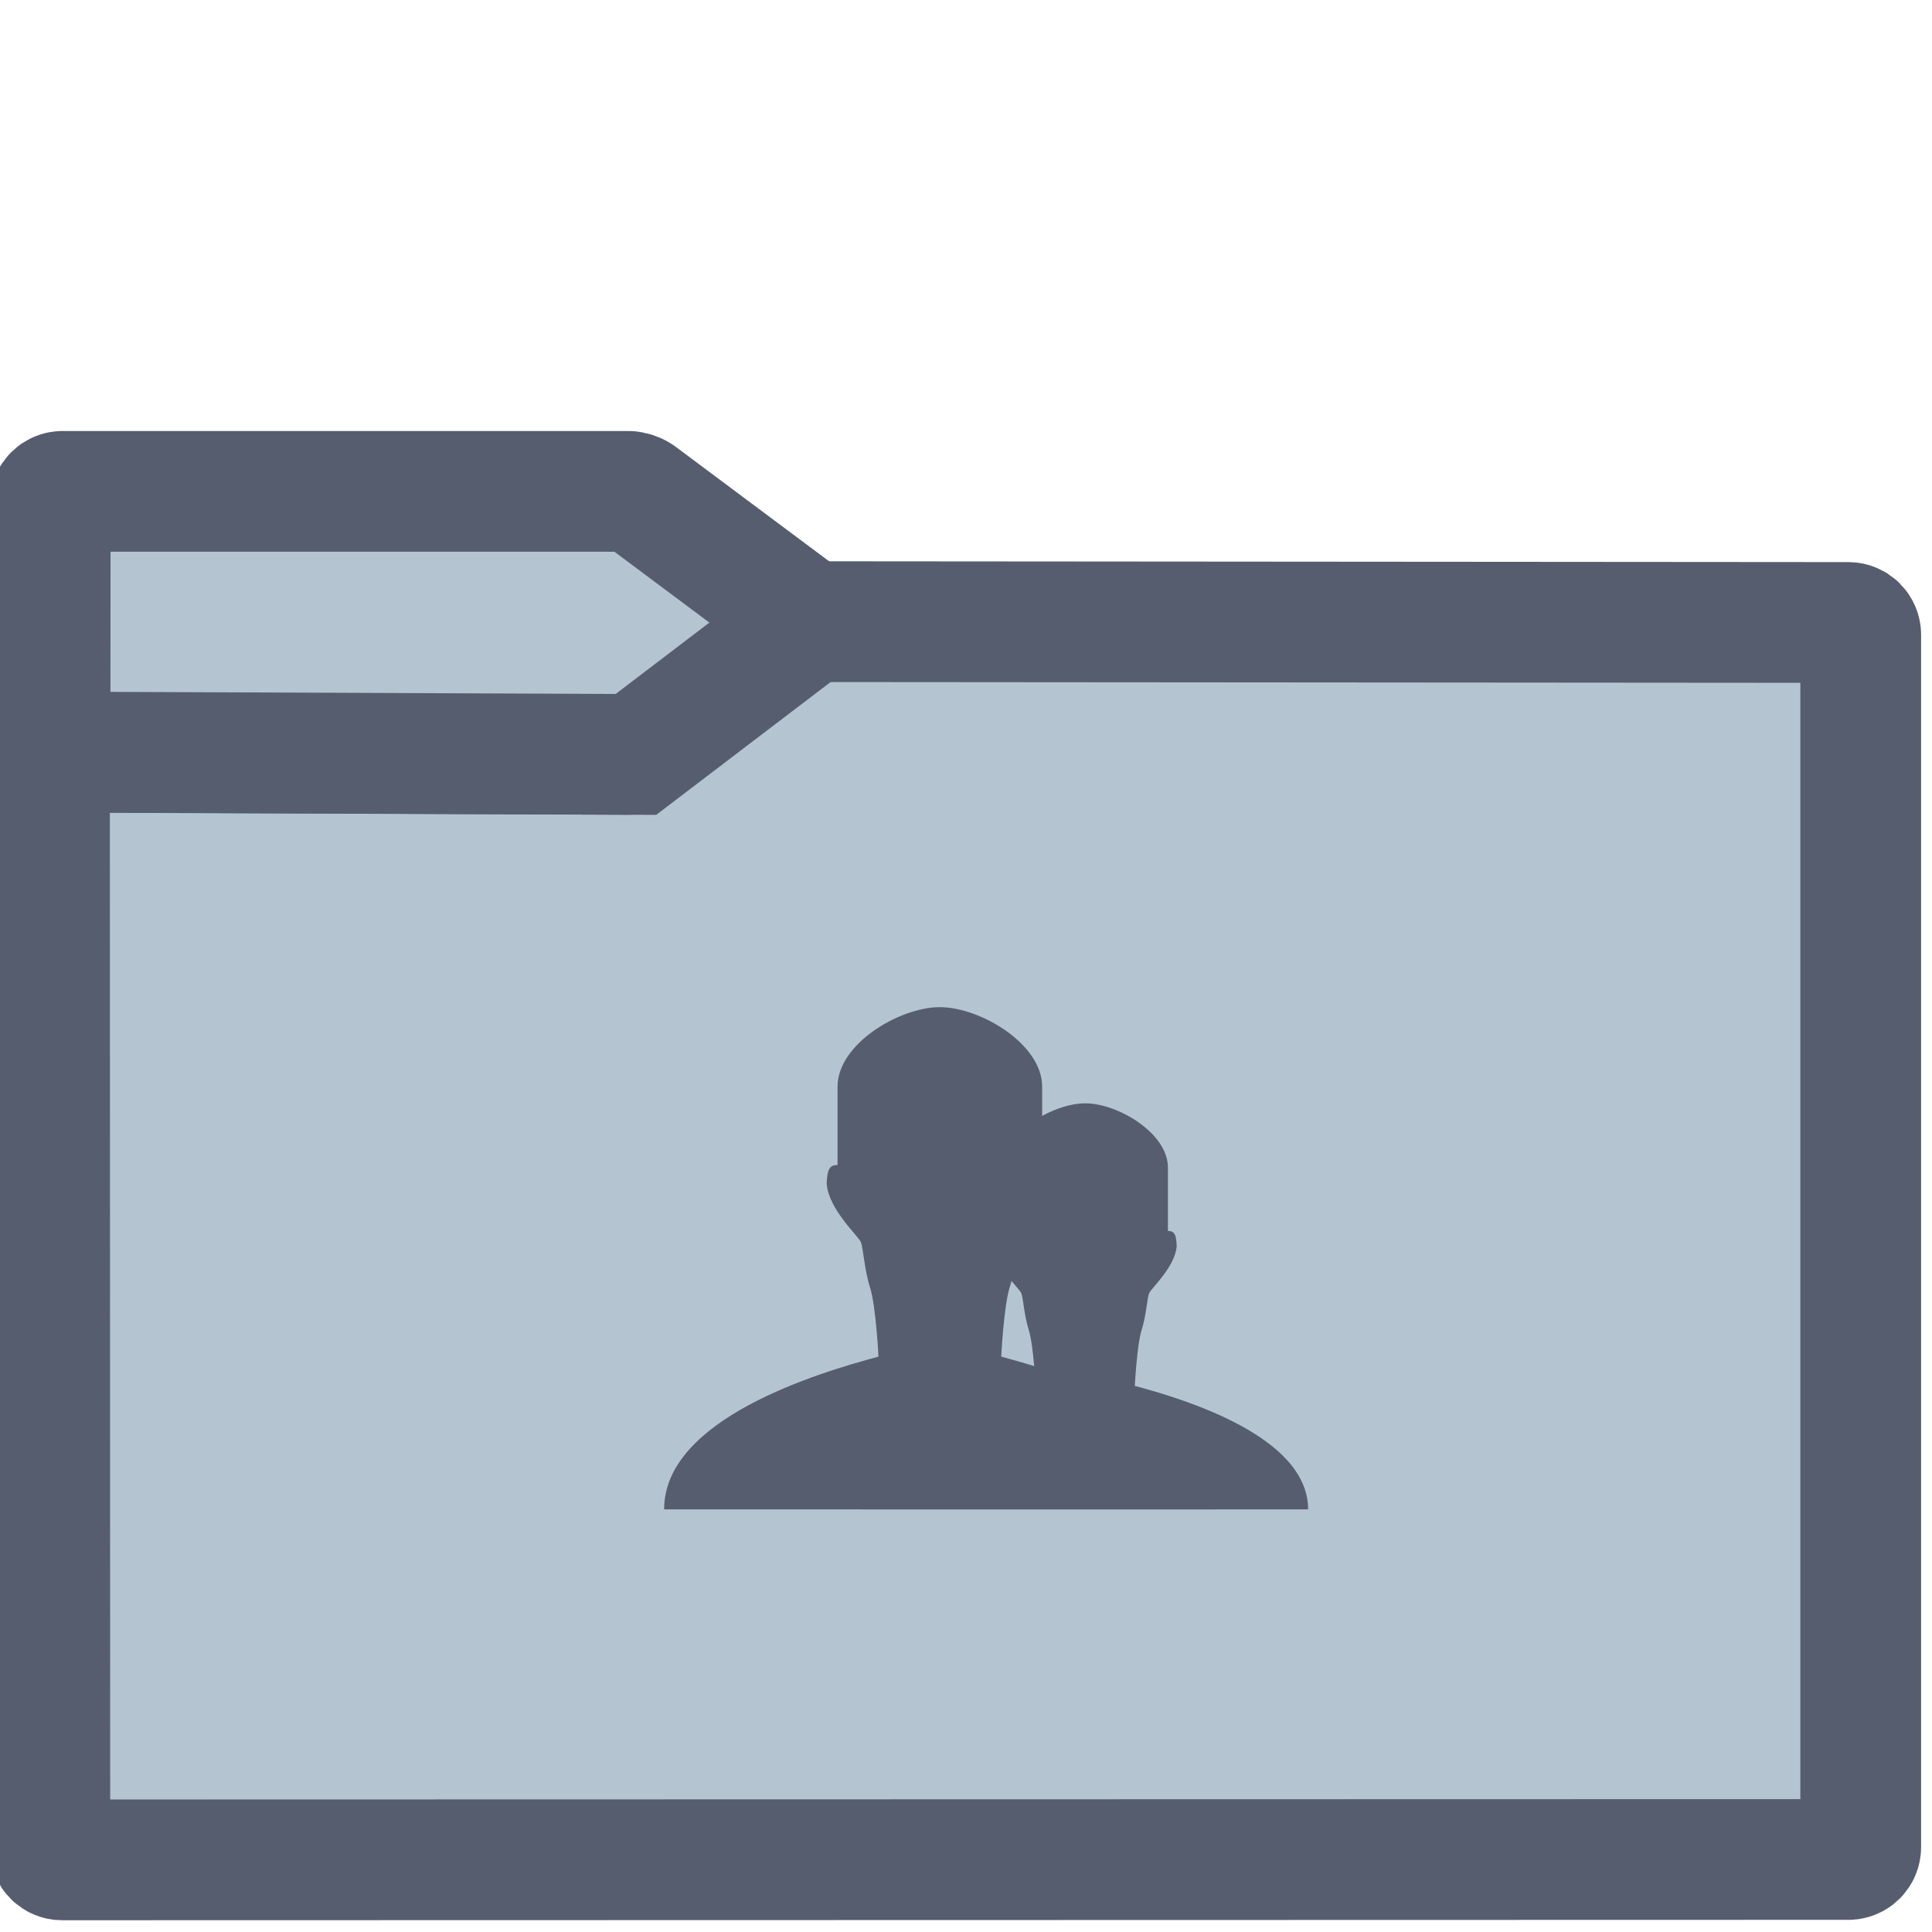
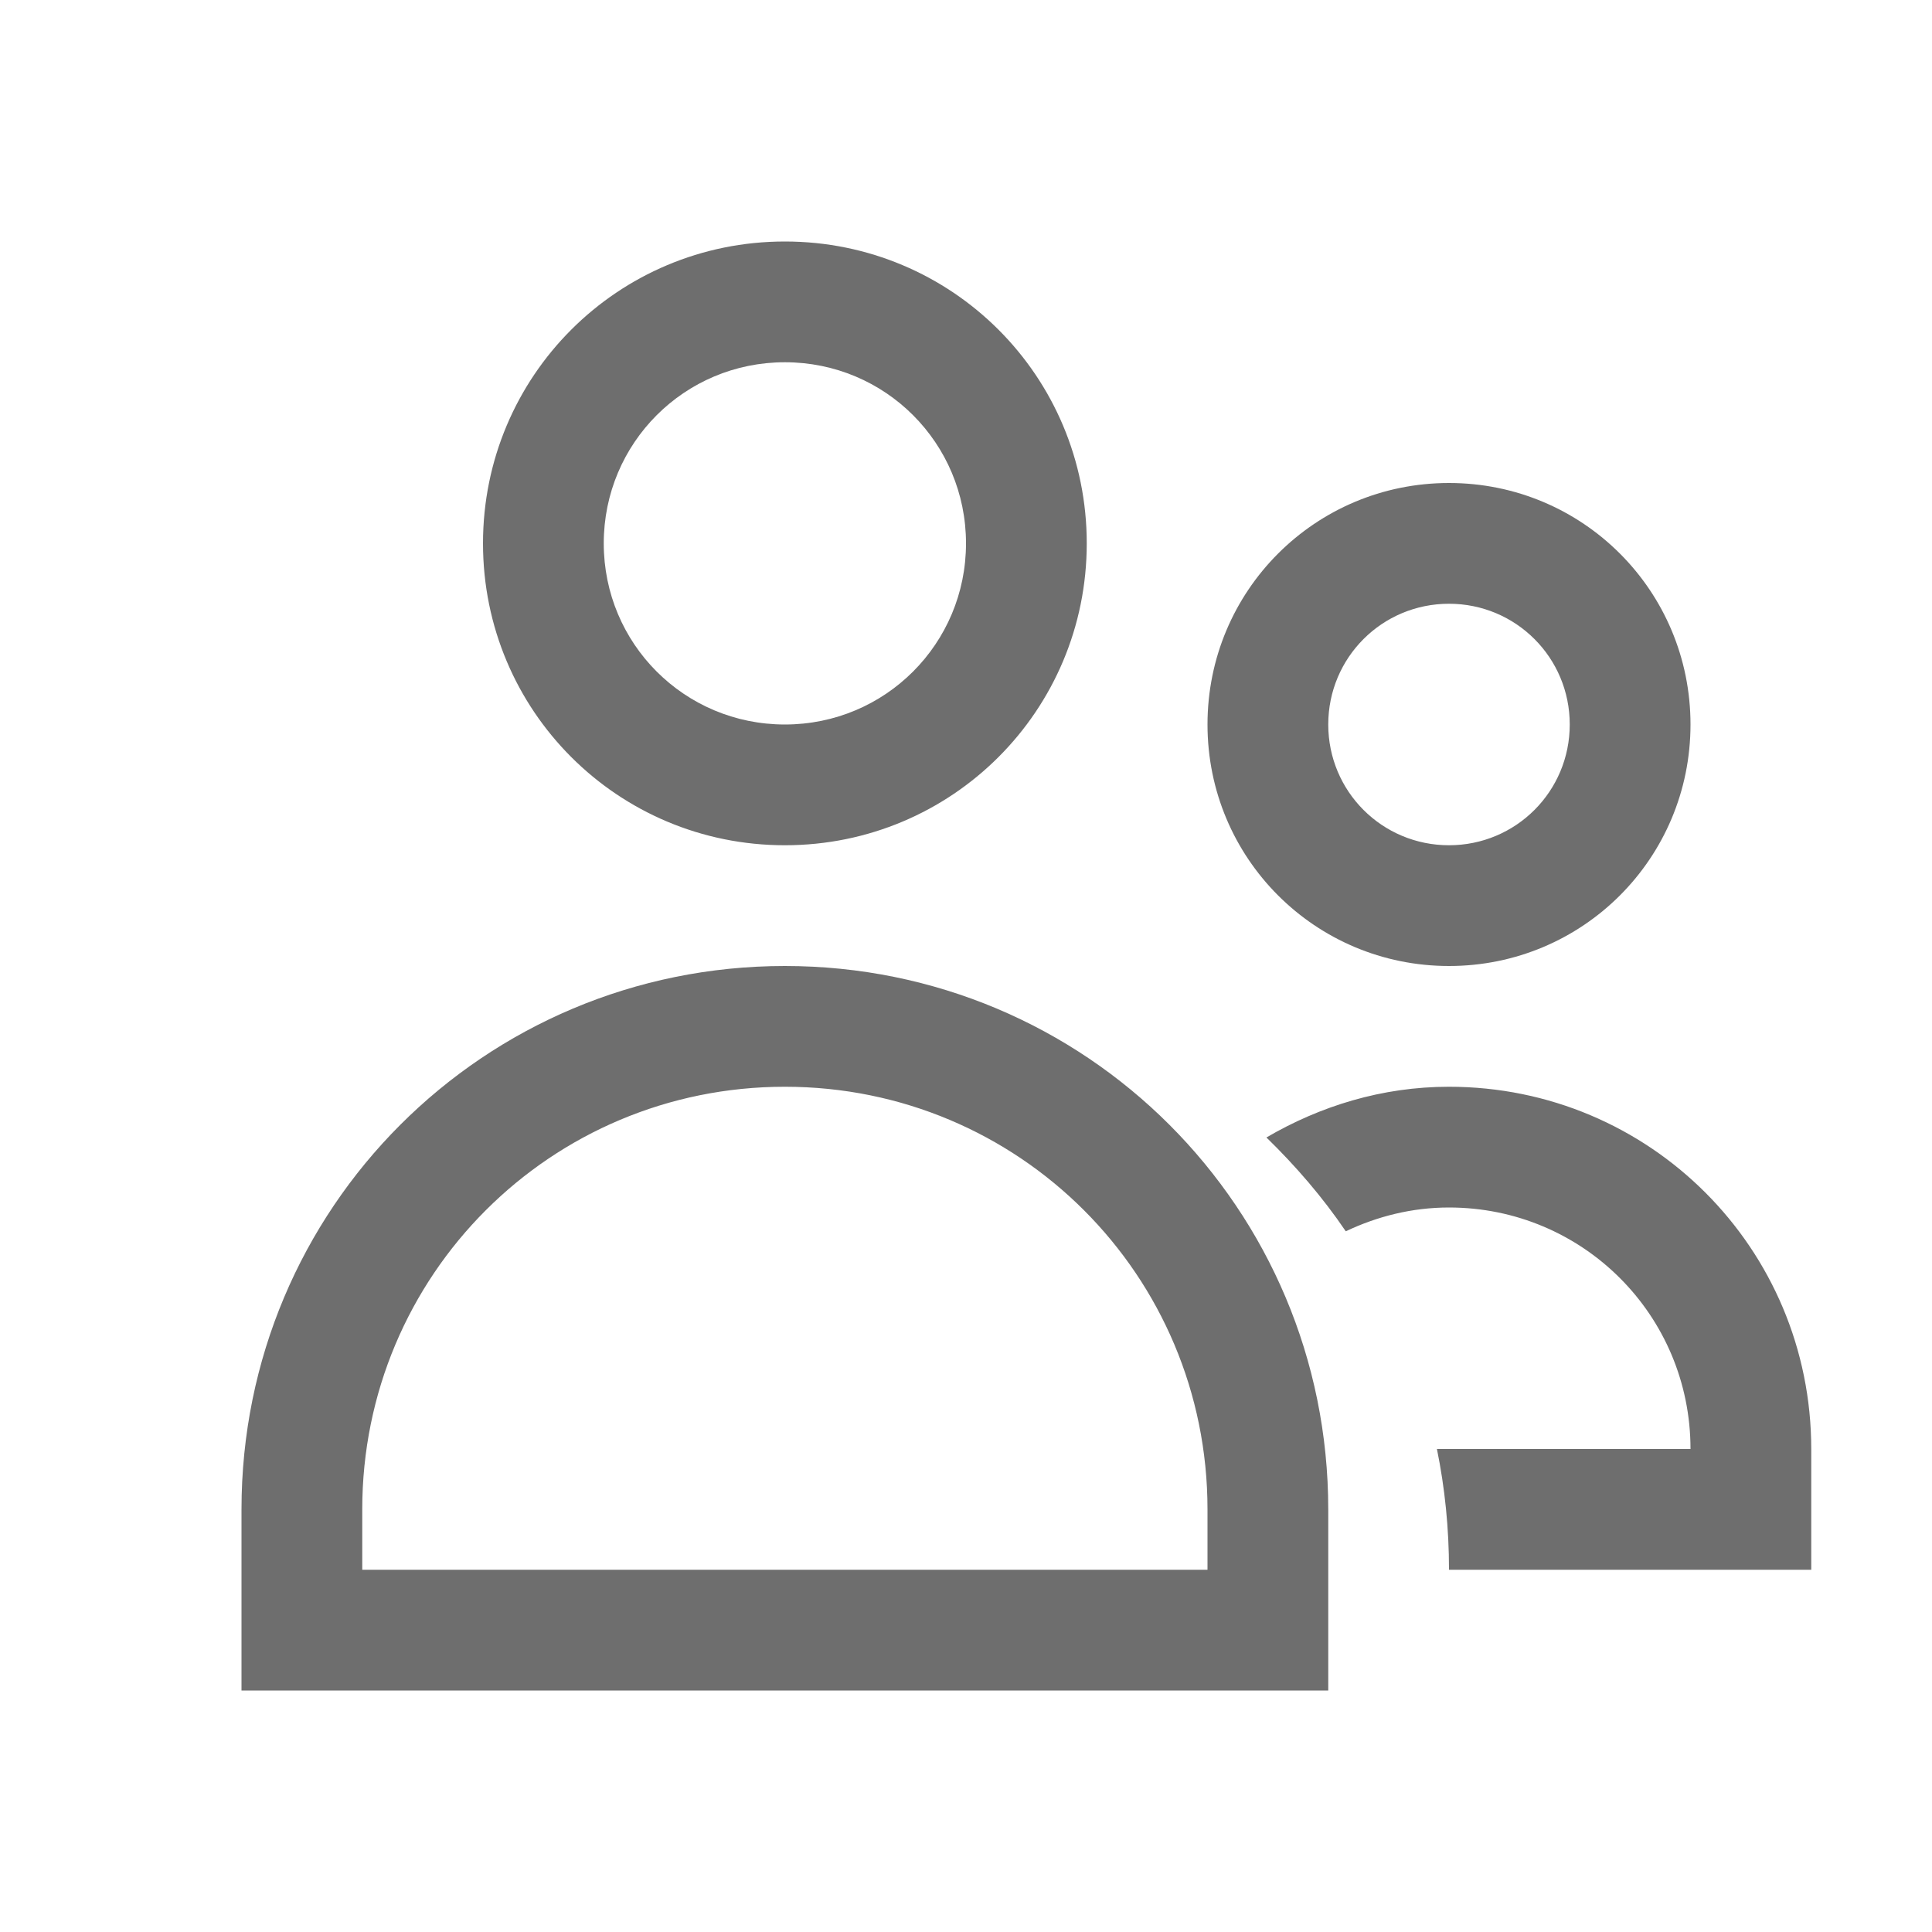
- <svg xmlns="http://www.w3.org/2000/svg" style="isolation:isolate" viewBox="0 0 16 16" width="16" height="16" version="1.1" id="svg25">
-   <defs id="defs5">
-     <clipPath clipPathUnits="userSpaceOnUse" id="clipPath829">
-       <rect id="rect832" height="48" width="48" x="0" y="0" style="fill:none" />
-     </clipPath>
+ <svg xmlns="http://www.w3.org/2000/svg" viewBox="0 0 16 16" version="1.1" id="svg6">
+   <defs id="defs3051">
+     <style type="text/css" id="current-color-scheme">
+       .ColorScheme-Text {
+         color:#4d4d4d;
+       }
+       </style>
  </defs>
-   <g clip-path="url(#clipPath829)" id="g23" transform="scale(0.3333333)">
-     <linearGradient id="_lgradient_24" x1="-0.046" y1="0.16" x2="0.852" y2="0.71" gradientTransform="matrix(45,0,0,30.763,1.229,15.445)" gradientUnits="userSpaceOnUse">
-       <stop offset="3.043%" stop-opacity="1" style="stop-color:#82ABAA" id="stop7" />
-       <stop offset="98.261%" stop-opacity="1" style="stop-color:#82ABAA" id="stop9" />
-     </linearGradient>
-     <path d="m 1.545,46.208 44.378,-0.01 c 0.169,0 0.306,-0.137 0.306,-0.306 v -30.12 c 0,-0.169 -0.137,-0.306 -0.306,-0.307 l -25.816,-0.02 -4.221,3.206 c -0.068,0.051 -0.191,0.092 -0.276,0.092 L 1.229,18.688 1.238,45.902 c 0,0.169 0.138,0.306 0.307,0.306 z" stroke-miterlimit="3" id="path12" style="vector-effect:non-scaling-stroke;fill:#b4c5d1;stroke:#565d6e;stroke-width:1;stroke-linecap:square;stroke-linejoin:miter;stroke-miterlimit:3;stroke-opacity:1;fill-opacity:1" />
-     <linearGradient id="_lgradient_25" x1="0" y1="0.5" x2="1" y2="0.5" gradientTransform="matrix(18.873,0,0,6.535,1.243,12.208)" gradientUnits="userSpaceOnUse">
-       <stop offset="3.043%" stop-opacity="1" style="stop-color:#82ABAA" id="stop14" />
-       <stop offset="98.261%" stop-opacity="1" style="stop-color:#82ABAA" id="stop16" />
-     </linearGradient>
-     <path d="M 20.116,15.456 15.887,12.3 C 15.819,12.249 15.695,12.208 15.61,12.208 H 1.554 c -0.169,0 -0.307,0.138 -0.307,0.307 l -0.004,6.168 14.557,0.06 z" stroke-miterlimit="3" id="path19" style="vector-effect:non-scaling-stroke;fill:#b4c5d1;stroke:#565d6e;stroke-width:1;stroke-linecap:square;stroke-linejoin:miter;stroke-miterlimit:3;stroke-opacity:1;fill-opacity:1" />
-     <g id="g827" transform="matrix(0.8,0,0,0.8,5.3,6.3)">
-       <path id="path6496-5" d="m 31.125,39 c 0,-2.804 -4.758,-4.235 -6.656,-4.743 0,0 0.079,-1.572 0.262,-2.149 0.183,-0.577 0.21,-1.232 0.288,-1.415 0.079,-0.183 1.005,-1.022 1.058,-1.808 -0.013,-0.469 -0.105,-0.58 -0.337,-0.58 v -2.437 c 0,-1.316 -1.918,-2.465 -3.177,-2.465 -1.259,0 -3.177,1.149 -3.177,2.465 v 2.437 c -0.232,0 -0.324,0.111 -0.337,0.58 0.052,0.786 0.979,1.625 1.058,1.808 0.079,0.183 0.105,0.839 0.288,1.415 0.183,0.577 0.262,2.149 0.262,2.149 C 18.758,34.765 14,36.196 14,39 Z" style="fill:#565d6e;fill-opacity:1;fill-rule:evenodd;stroke:none;stroke-width:0.192px;stroke-linecap:butt;stroke-linejoin:miter;stroke-opacity:1" />
-       <path style="fill:#565d6e;fill-opacity:1;fill-rule:evenodd;stroke:none;stroke-width:0.155px;stroke-linecap:butt;stroke-linejoin:miter;stroke-opacity:1" d="m 34,39 c 0,-2.267 -3.847,-3.424 -5.382,-3.835 0,0 0.064,-1.271 0.212,-1.737 0.148,-0.466 0.17,-0.996 0.233,-1.144 0.064,-0.148 0.813,-0.826 0.855,-1.462 -0.01,-0.379 -0.085,-0.469 -0.272,-0.469 v -1.97 c 0,-1.064 -1.551,-1.993 -2.569,-1.993 -1.018,0 -2.569,0.929 -2.569,1.993 v 1.97 c -0.187,0 -0.262,0.09 -0.272,0.469 0.042,0.636 0.791,1.314 0.855,1.462 0.064,0.148 0.085,0.678 0.233,1.144 0.148,0.466 0.212,1.737 0.212,1.737 C 24.001,35.576 20.154,36.733 20.154,39 Z" id="path852" />
-     </g>
-   </g>
+   <path style="opacity:1;fill:#6e6e6e;fill-opacity:1;stroke:none" d="M 6.5 2 C 5.115 2 4 3.115 4 4.5 C 4 5.885 5.115 7 6.5 7 C 7.885 7 9 5.885 9 4.5 C 9 3.115 7.885 2 6.5 2 z M 6.5 3 C 7.331 3 8 3.669 8 4.5 C 8 5.331 7.331 6 6.5 6 C 5.669 6 5 5.331 5 4.5 C 5 3.669 5.669 3 6.5 3 z M 12 4 C 10.892 4 10 4.892 10 6 C 10 7.108 10.892 8 12 8 C 13.108 8 14 7.108 14 6 C 14 4.892 13.108 4 12 4 z M 12 5 C 12.554 5 13 5.446 13 6 C 13 6.554 12.554 7 12 7 C 11.446 7 11 6.554 11 6 C 11 5.446 11.446 5 12 5 z M 6.5 8 C 4.007 8 2 10.007 2 12.5 L 2 13 L 2 14 L 2.275 14 L 3 14 L 3.346 14 L 9.654 14 L 10.725 14 L 11 14 L 11 13 L 11 12.5 C 11 10.007 8.993 8 6.5 8 z M 6.5 9 C 8.439 9 10 10.561 10 12.5 L 10 13 L 3 13 L 3 12.5 C 3 10.561 4.561 9 6.5 9 z M 12 9 C 11.445 9 10.933 9.16 10.488 9.42 C 10.731 9.657 10.954 9.915 11.145 10.197 C 11.405 10.074 11.692 10 12 10 C 13.108 10 14 10.892 14 12 L 11.9 12 C 11.966 12.323 12 12.657 12 13 L 13.725 13 L 14.818 13 L 15 13 L 15 12 C 15 10.338 13.662 9 12 9 z " class="ColorScheme-Text" id="path4" />
</svg>
